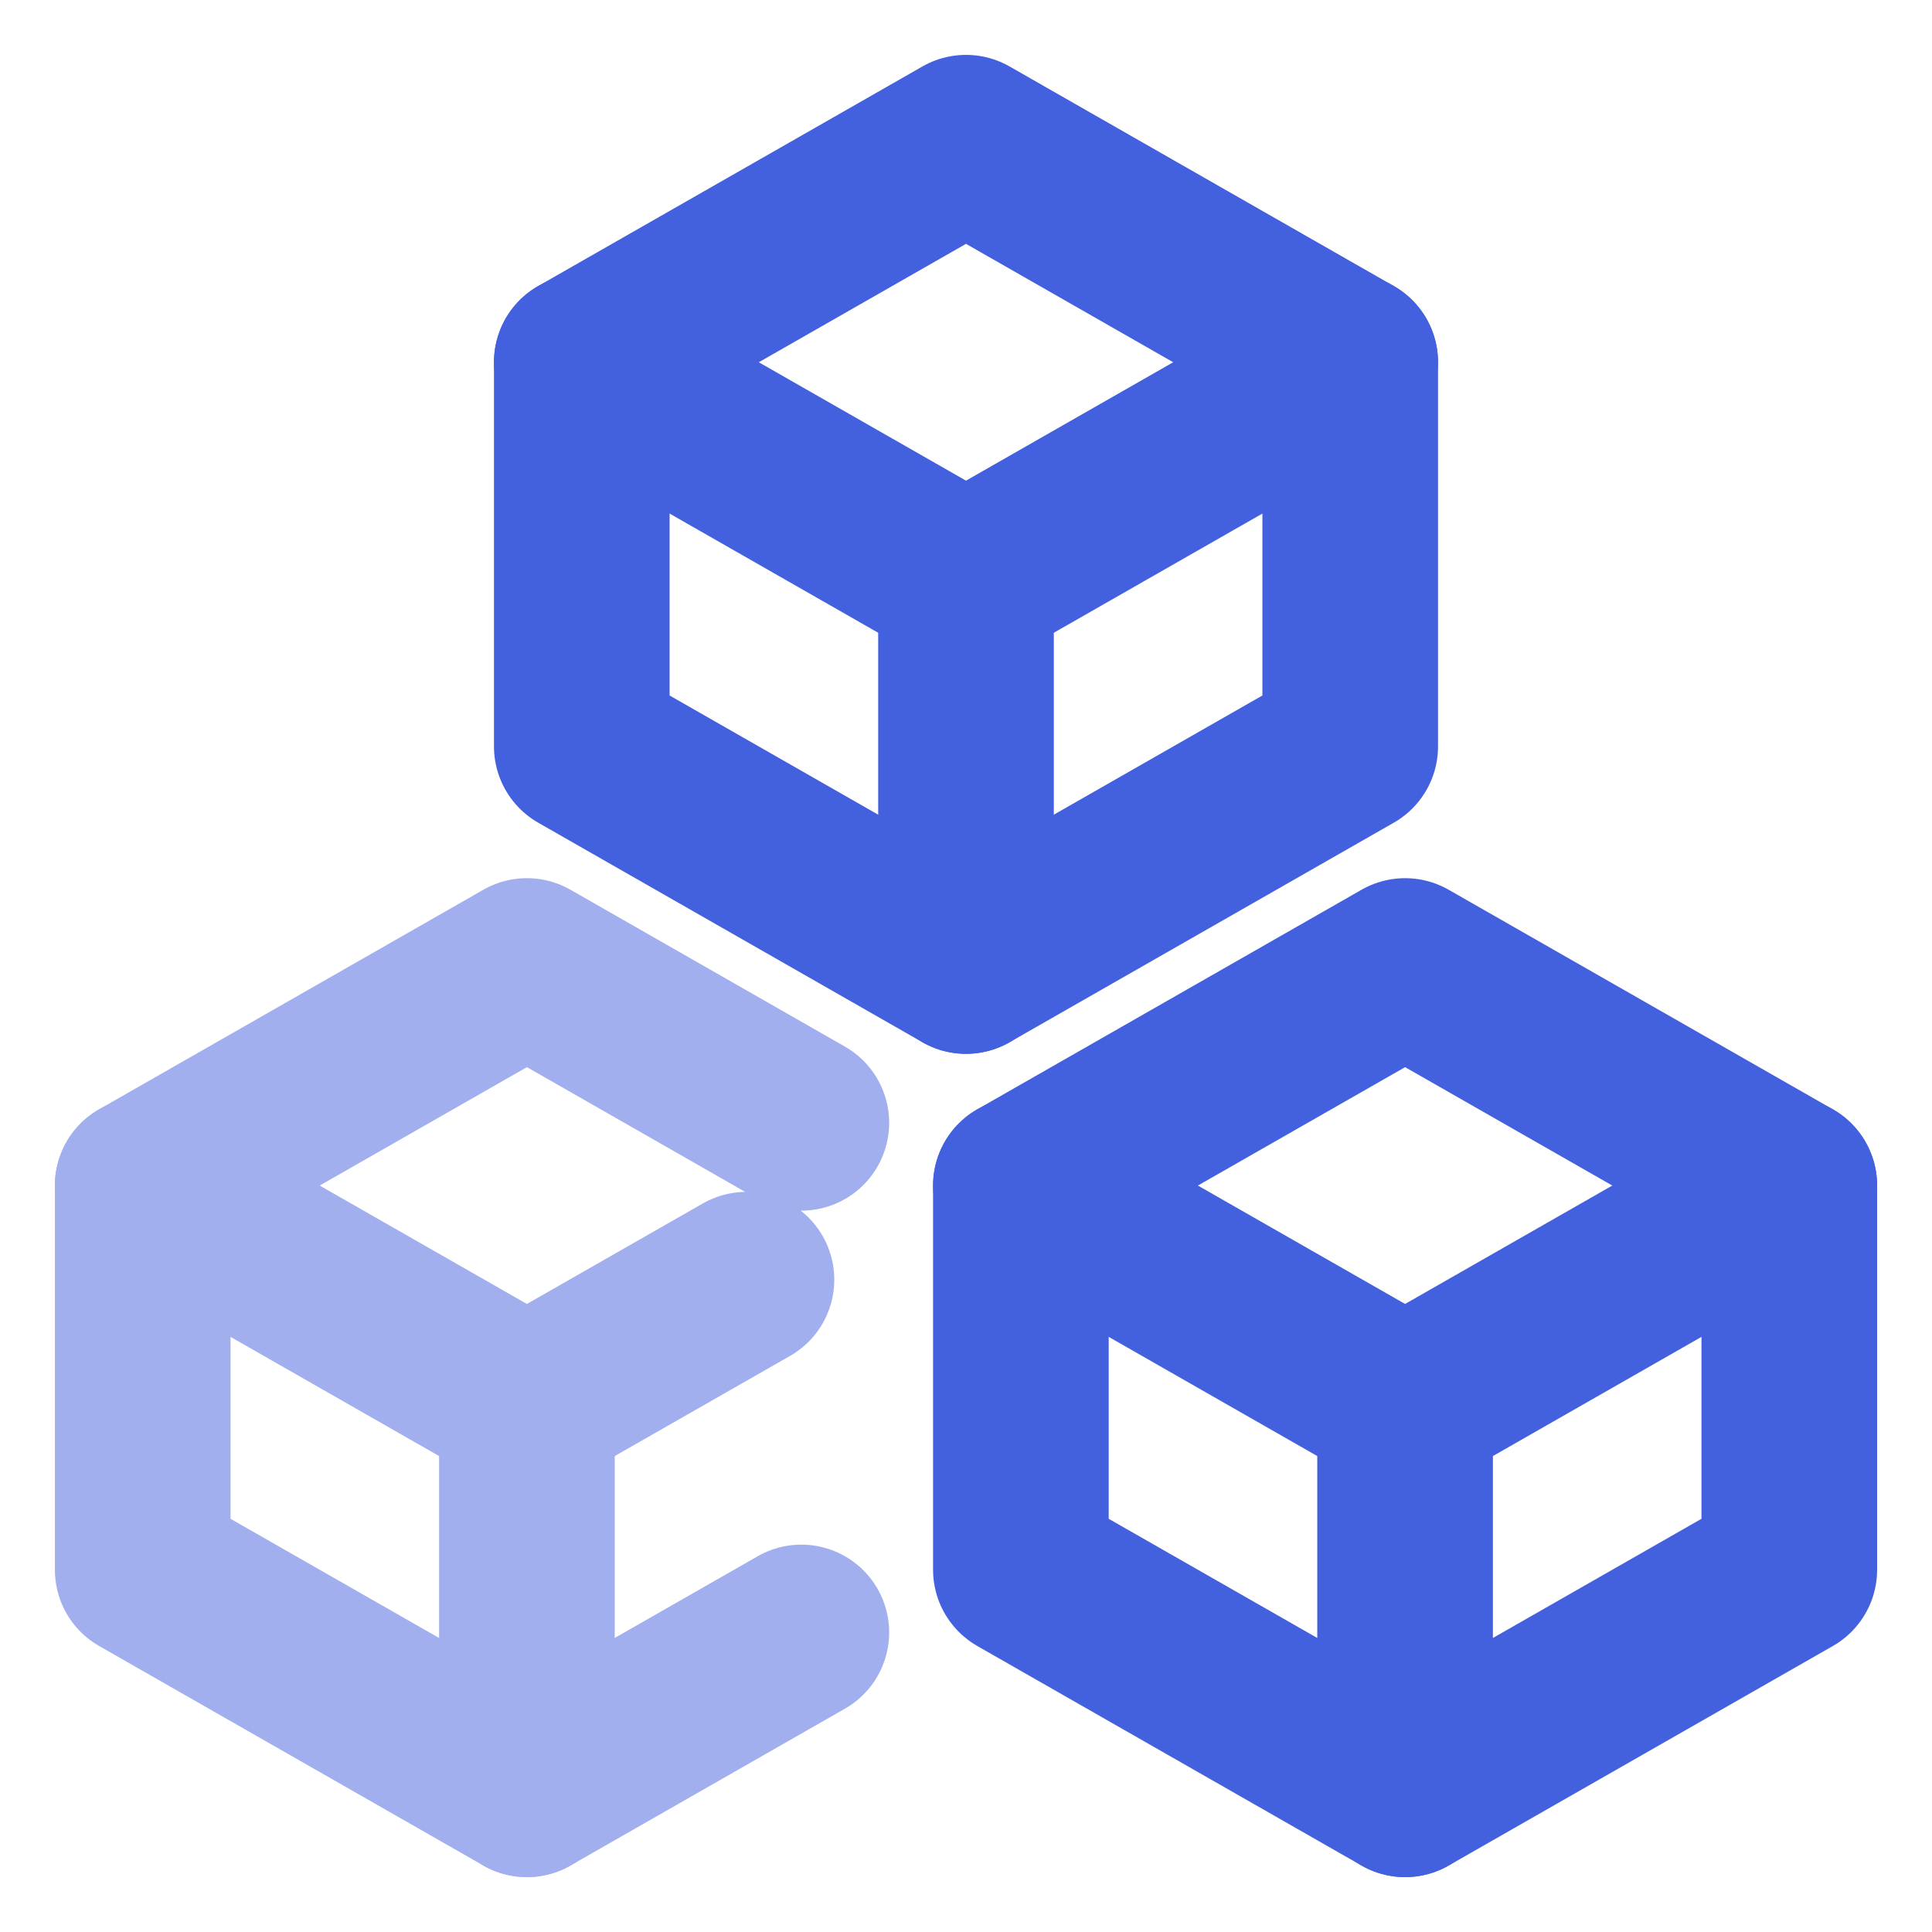
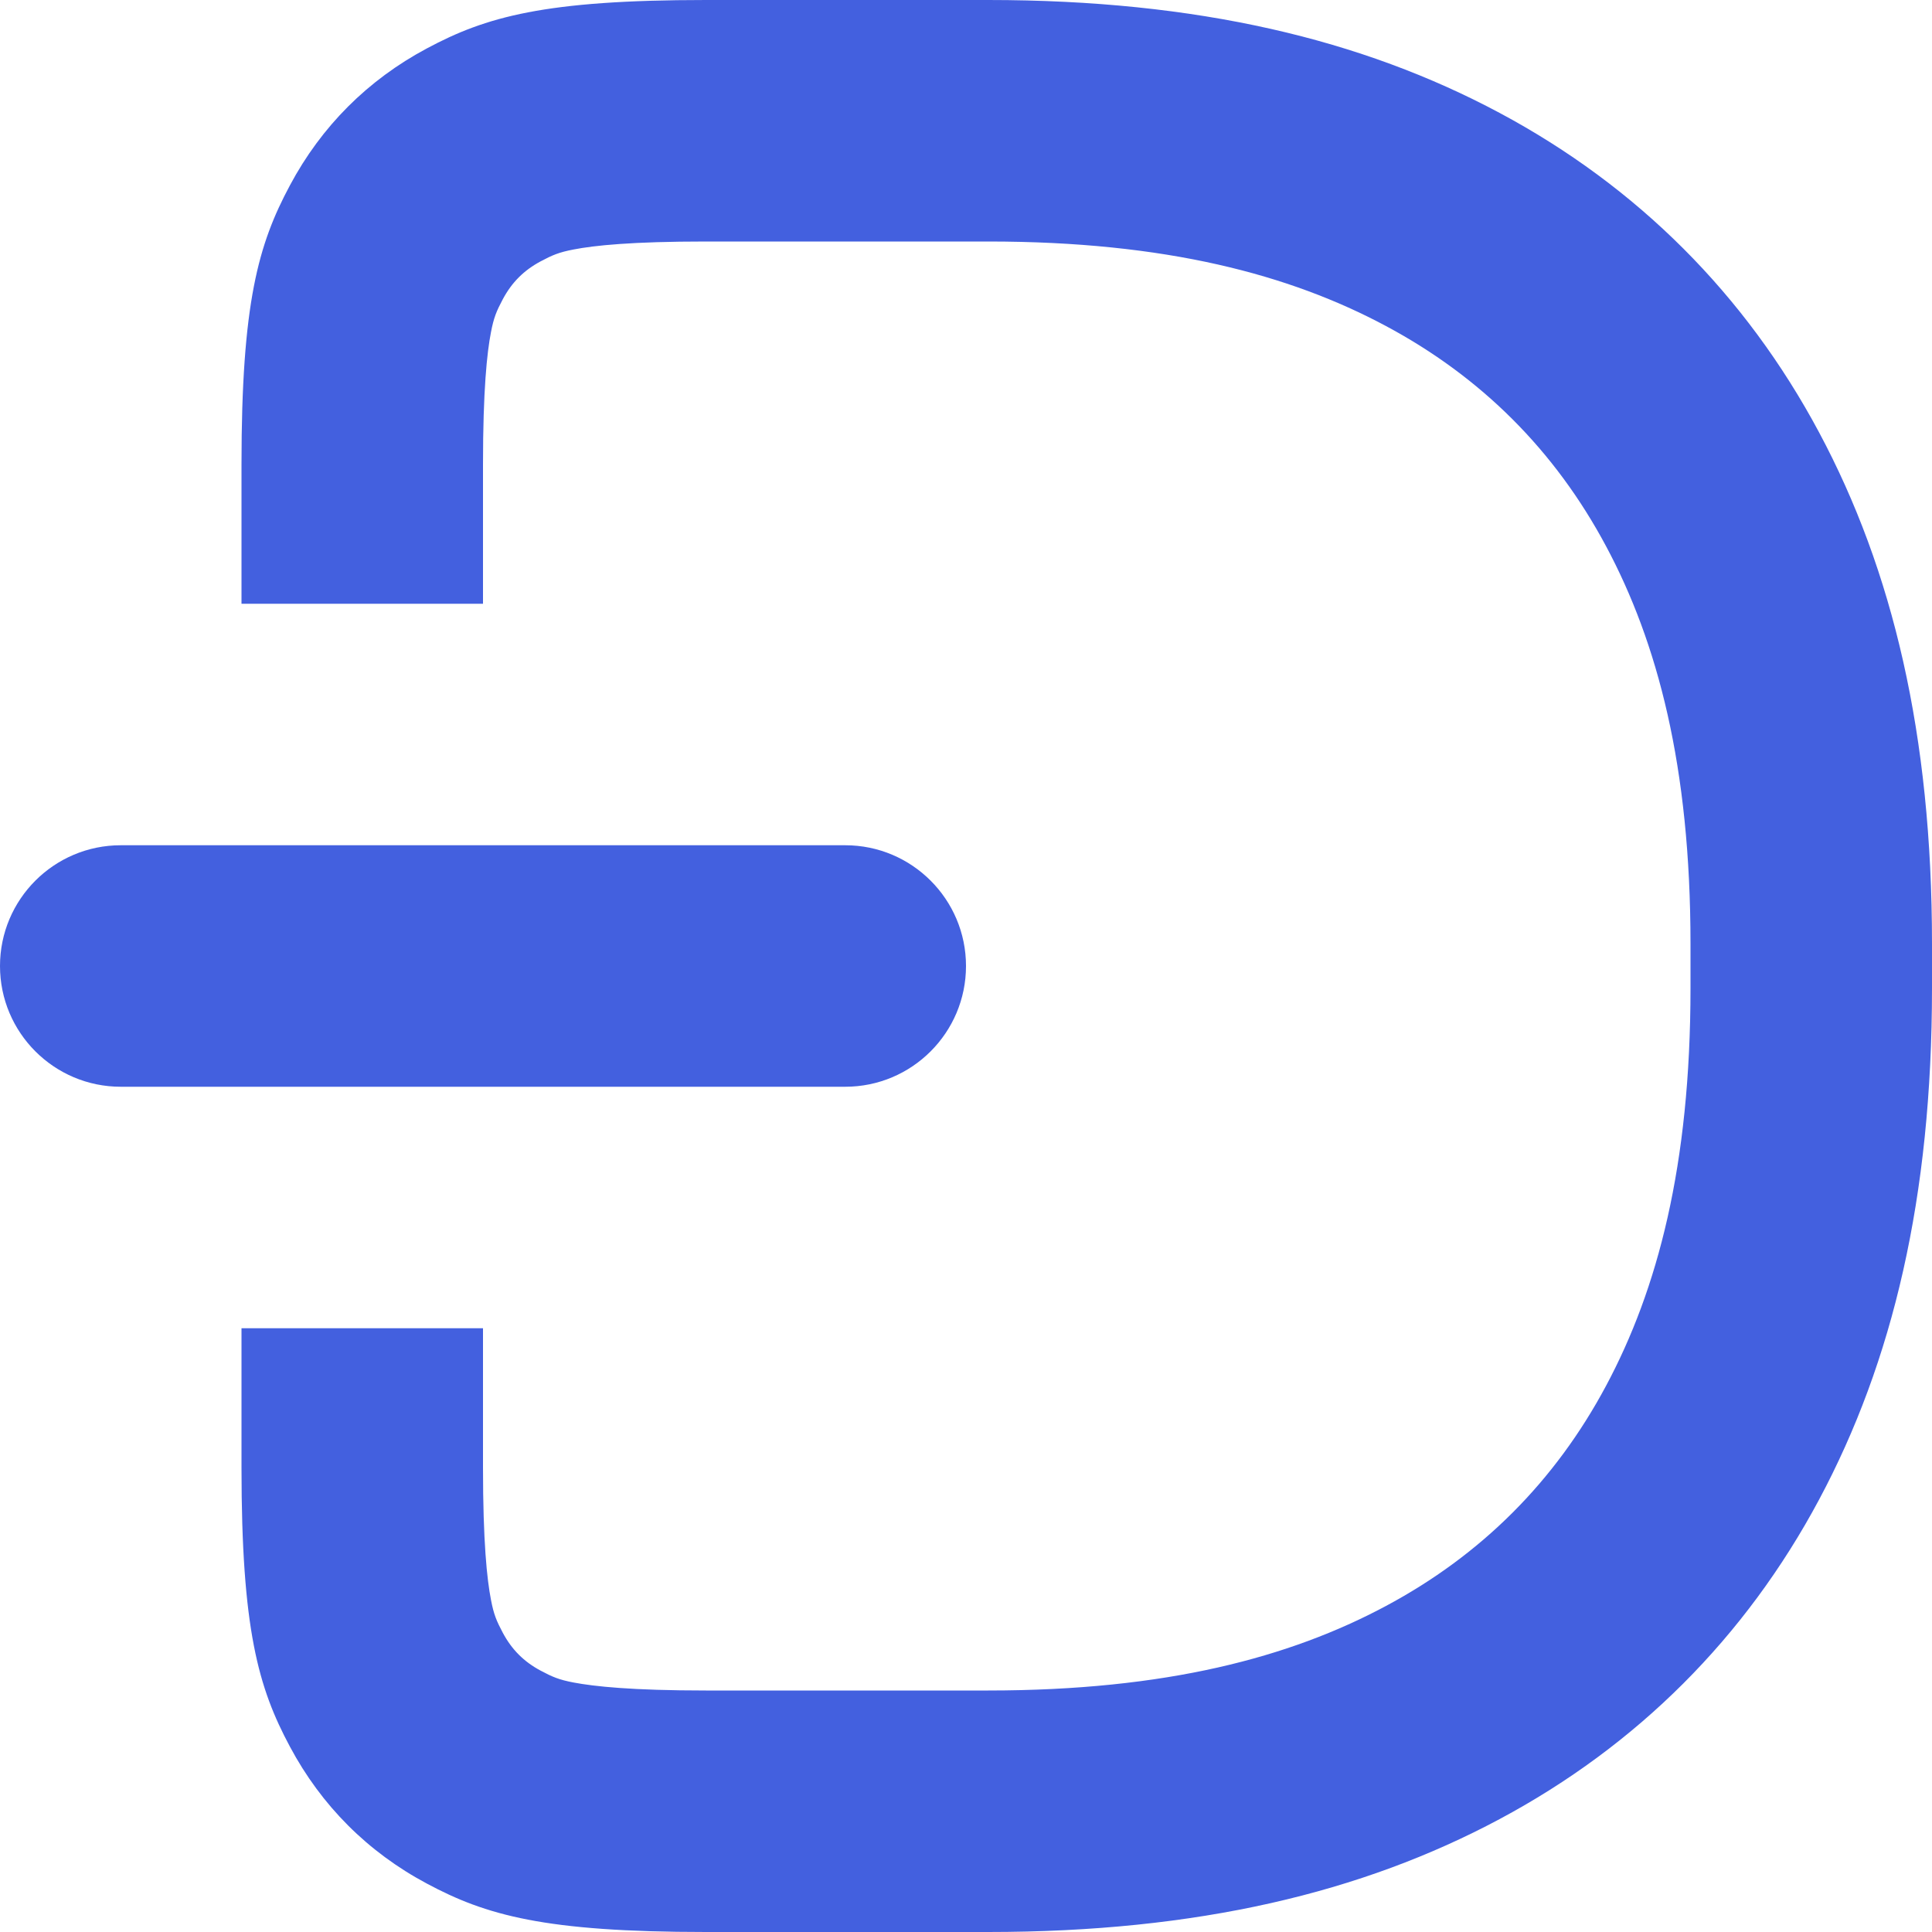
- <svg xmlns="http://www.w3.org/2000/svg" width="22" height="22" viewBox="0 0 22 22" fill="none">
-   <path d="M1.625 13.5V17.875L6 20.375L9.125 18.589" stroke="#A1AFEF" stroke-width="2" stroke-linecap="round" stroke-linejoin="round" />
-   <path d="M6 20.375V16" stroke="#A1AFEF" stroke-width="2" stroke-linecap="round" stroke-linejoin="round" />
-   <path fill-rule="evenodd" clip-rule="evenodd" d="M16 11L11.625 13.5L16 16L20.375 13.5L16 11V11Z" stroke="#4360DF" stroke-width="2" stroke-linecap="round" stroke-linejoin="round" />
-   <path d="M11.625 13.5V17.875L16 20.375L20.375 17.875V13.5" stroke="#4360DF" stroke-width="2" stroke-linecap="round" stroke-linejoin="round" />
-   <path d="M16 16V20.375" stroke="#4360DF" stroke-width="2" stroke-linecap="round" stroke-linejoin="round" />
-   <path fill-rule="evenodd" clip-rule="evenodd" d="M11 1.625L6.625 4.125L11 6.625L15.375 4.125L11 1.625V1.625Z" stroke="#4360DF" stroke-width="2" stroke-linecap="round" stroke-linejoin="round" />
-   <path d="M6.625 4.125V8.5L11 11L15.375 8.5V4.125" stroke="#4360DF" stroke-width="2" stroke-linecap="round" stroke-linejoin="round" />
-   <path d="M11 6.625V11" stroke="#4360DF" stroke-width="2" stroke-linecap="round" stroke-linejoin="round" />
-   <path d="M9.125 12.786L6 11L1.625 13.5L6 16L8.5 14.572" stroke="#A1AFEF" stroke-width="2" stroke-linecap="round" stroke-linejoin="round" />
+ <svg xmlns="http://www.w3.org/2000/svg" width="16" height="16" viewBox="0 0 16 16" fill="none">
+   <path fill-rule="evenodd" clip-rule="evenodd" d="M5.846 2H8.184C9.656 2 10.681 2.274 11.476 2.699C12.268 3.122 12.878 3.732 13.301 4.524C13.726 5.319 14 6.344 14 7.816V8.184C14 9.656 13.726 10.681 13.301 11.476C12.878 12.268 12.268 12.878 11.476 13.301C10.681 13.726 9.656 14 8.184 14H5.846C5.231 14 4.92 13.966 4.751 13.934C4.63 13.911 4.576 13.888 4.478 13.836C4.338 13.761 4.239 13.662 4.164 13.522C4.112 13.424 4.089 13.37 4.066 13.249C4.033 13.08 4 12.769 4 12.154V11H2V12.154C2 13.492 2.139 13.976 2.401 14.465C2.662 14.954 3.046 15.338 3.535 15.599C4.024 15.861 4.509 16 5.846 16H8.184C9.915 16 11.278 15.675 12.419 15.065C13.56 14.455 14.455 13.56 15.065 12.419C15.675 11.278 16 9.915 16 8.184V7.816C16 6.085 15.675 4.722 15.065 3.581C14.455 2.44 13.56 1.545 12.419 0.935C11.278 0.325 9.915 0 8.184 0H5.846C4.509 0 4.024 0.139 3.535 0.401C3.046 0.662 2.662 1.046 2.401 1.535C2.139 2.024 2 2.509 2 3.846V5H4V3.846C4 3.231 4.033 2.92 4.066 2.751C4.089 2.63 4.112 2.576 4.164 2.478C4.239 2.338 4.338 2.239 4.478 2.164C4.576 2.112 4.63 2.089 4.751 2.066C4.92 2.033 5.231 2 5.846 2ZM0 8C0 7.448 0.448 7 1 7H7C7.552 7 8 7.448 8 8C8 8.552 7.552 9 7 9H1C0.448 9 0 8.552 0 8Z" fill="#4360DF" />
</svg>
